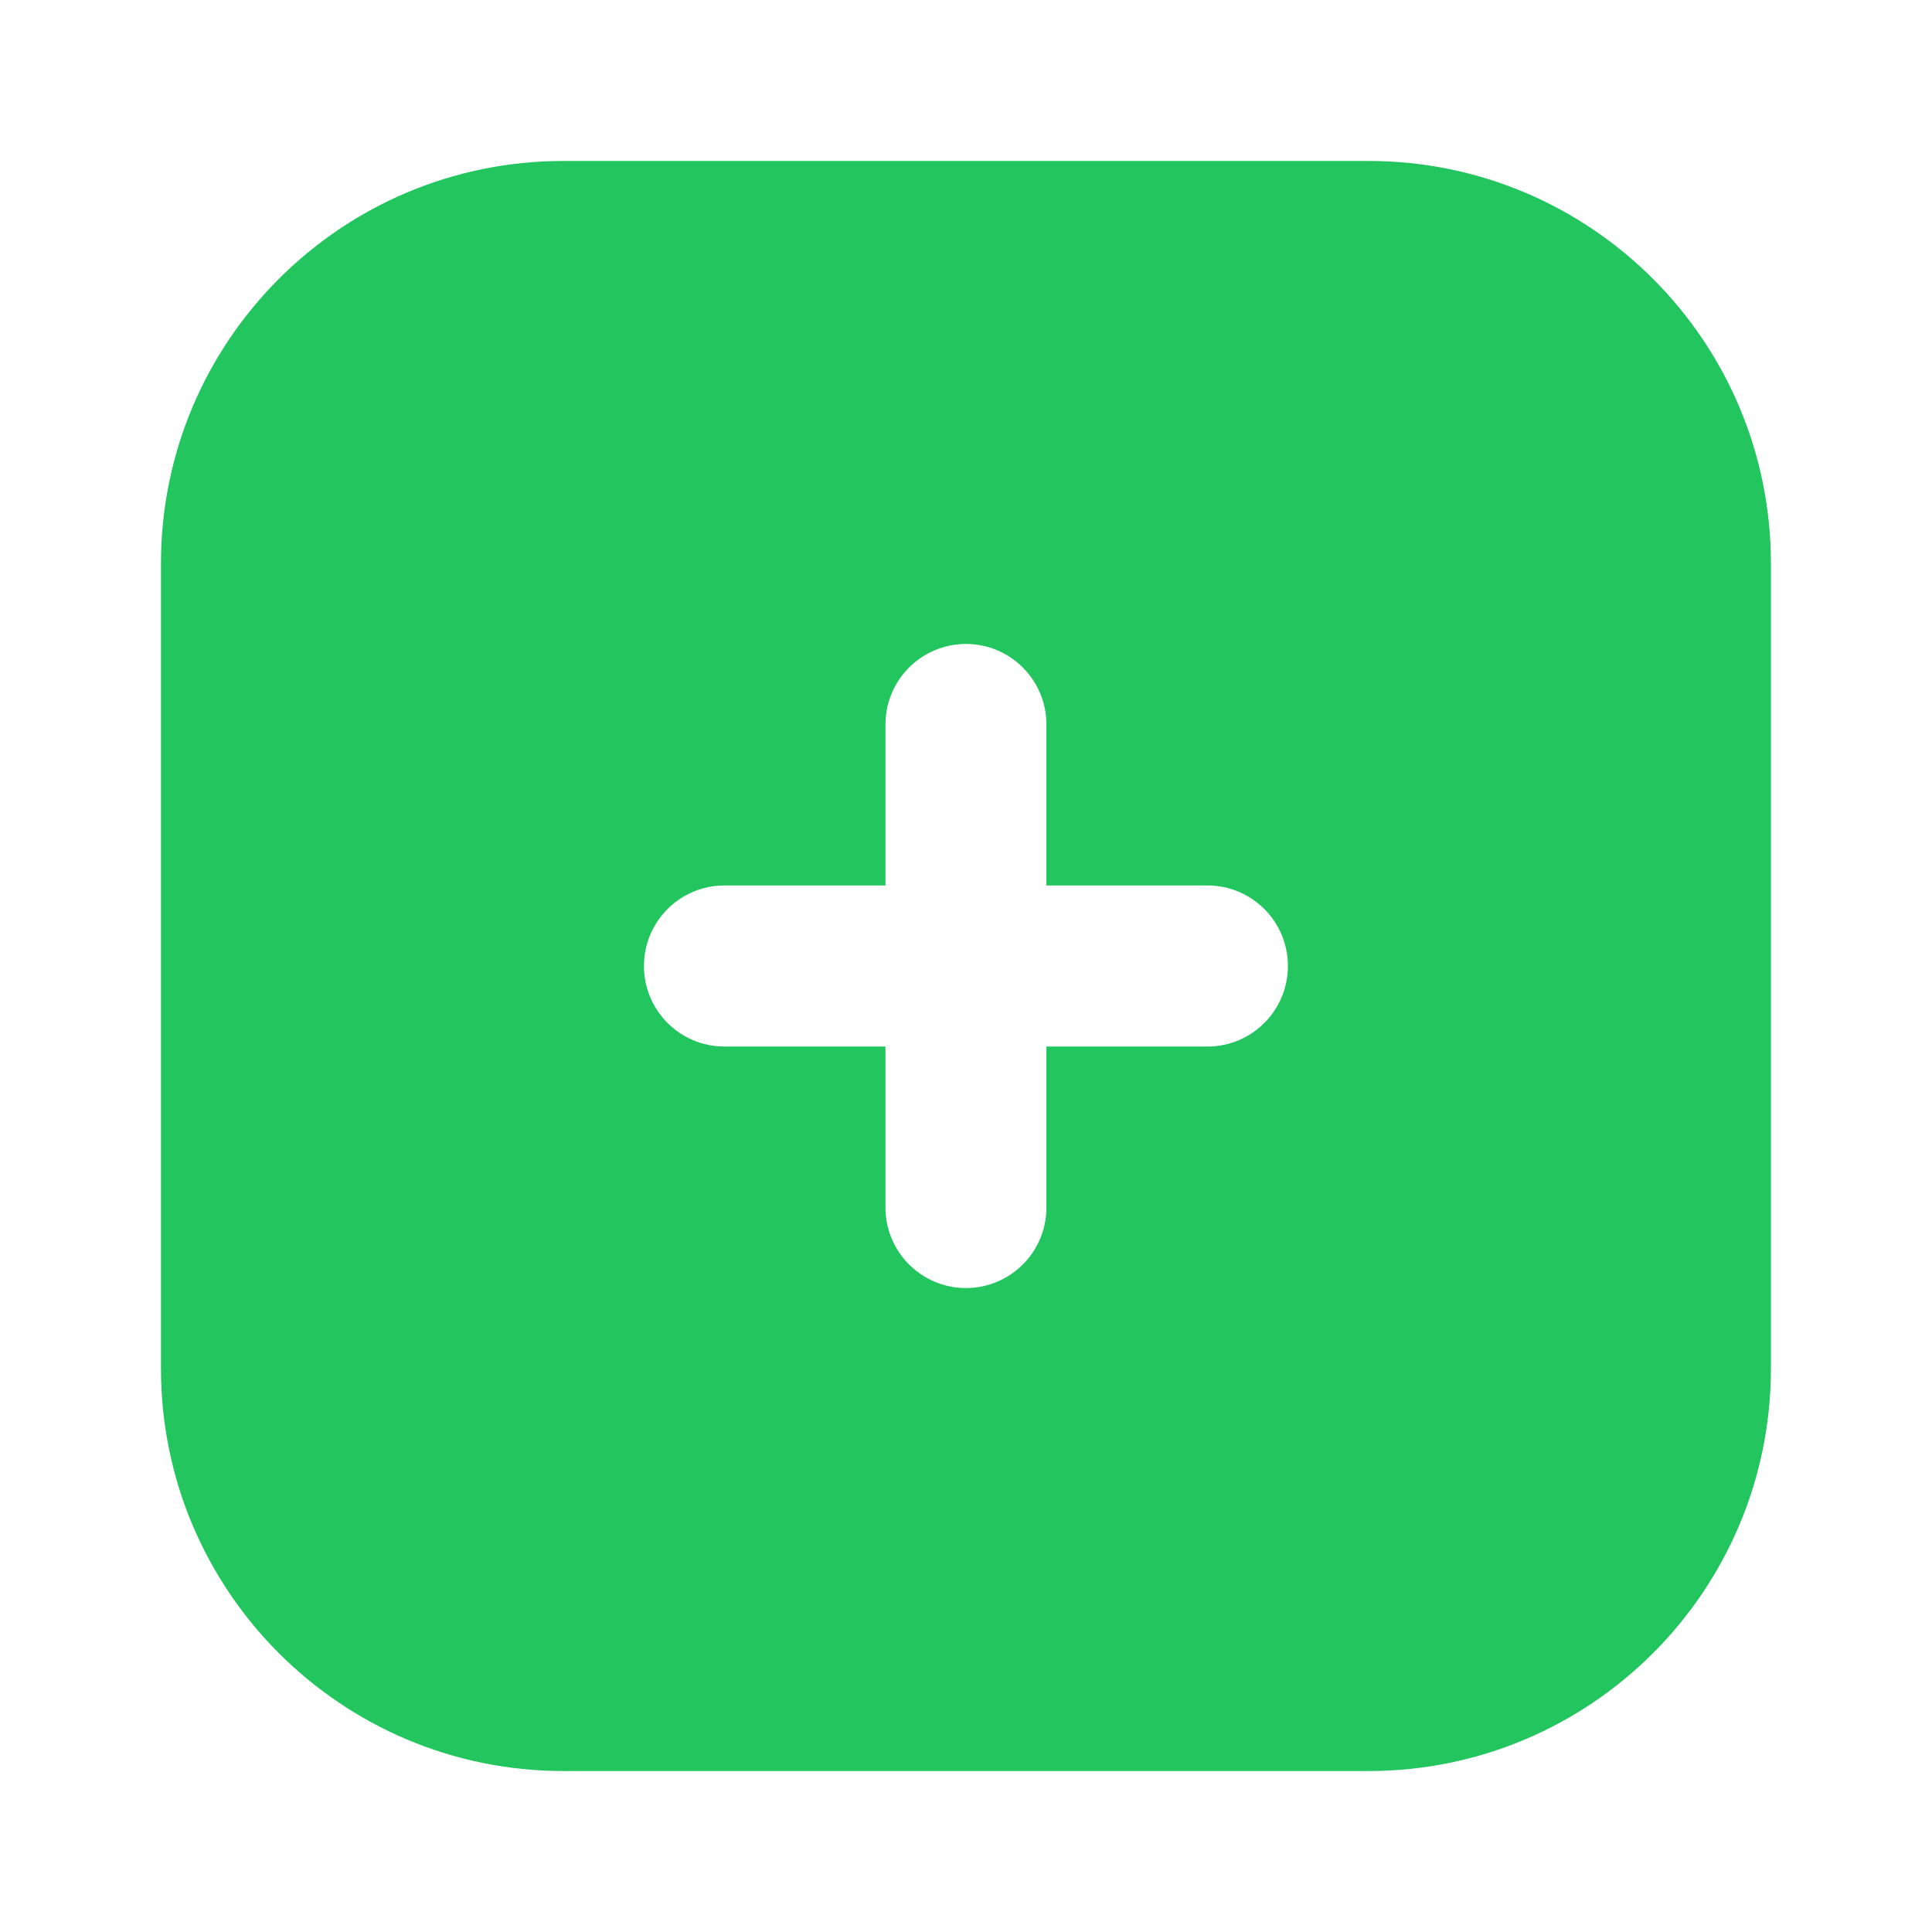
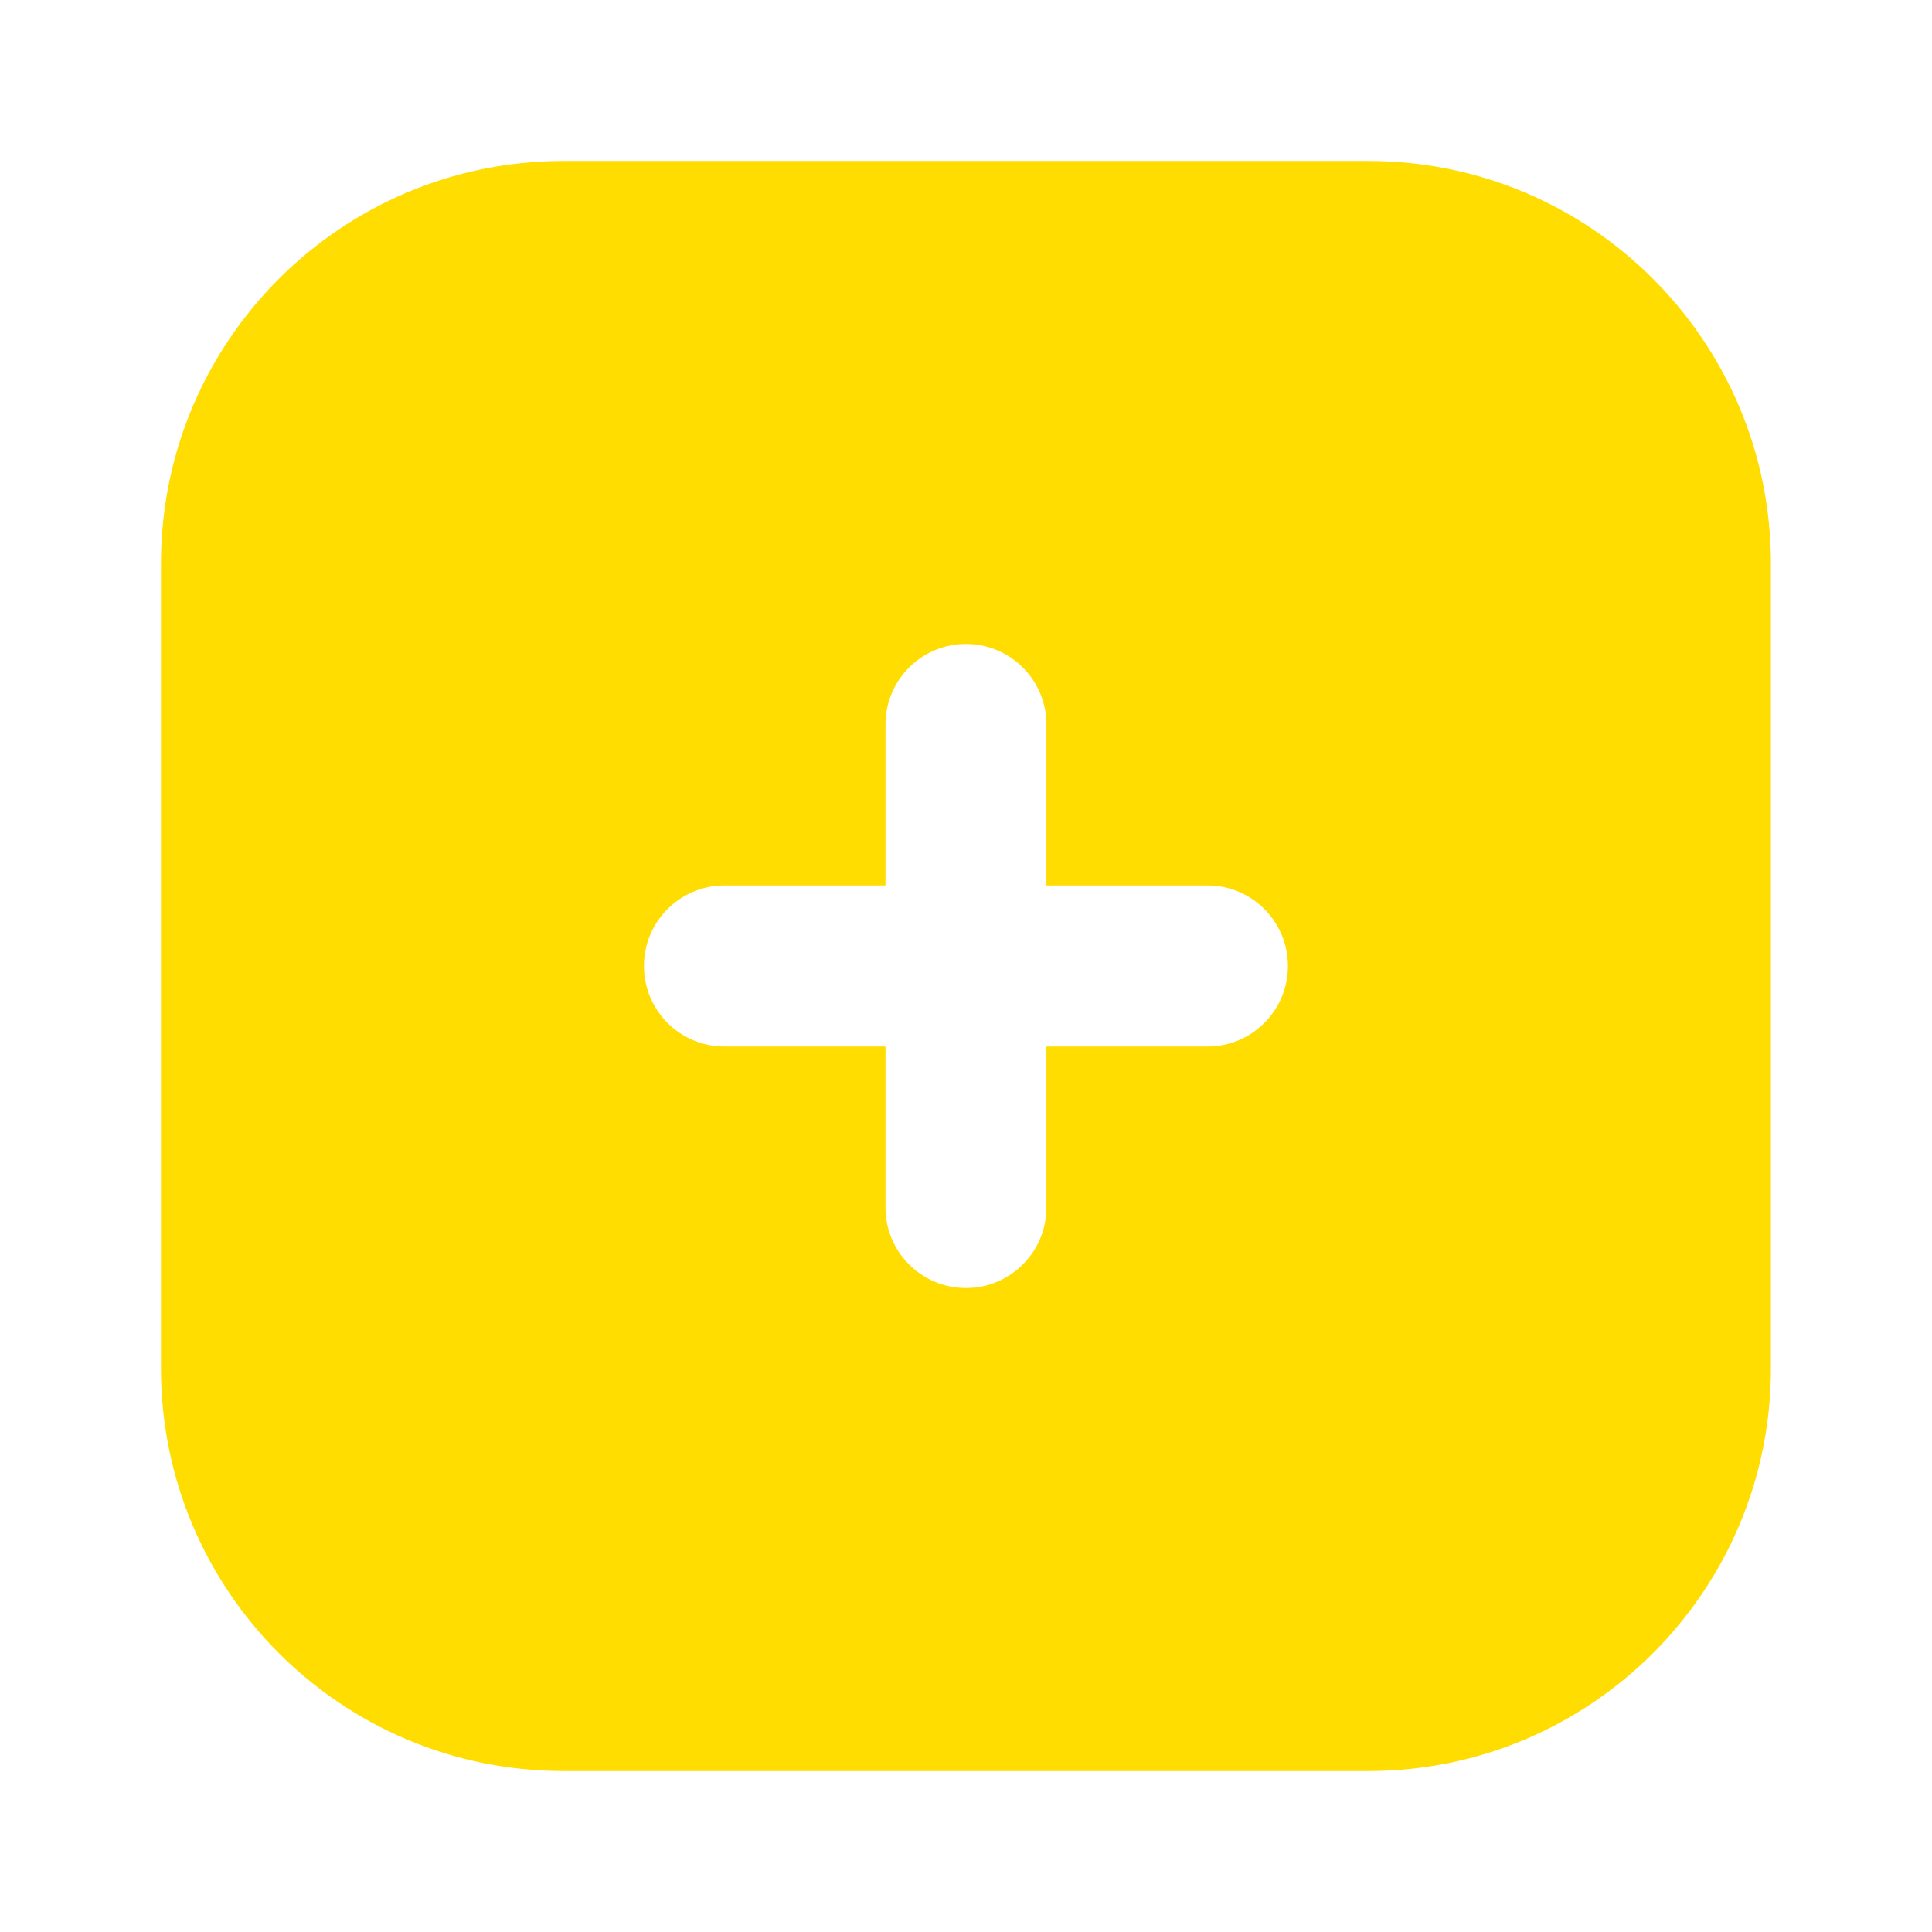
<svg xmlns="http://www.w3.org/2000/svg" width="16" height="16" viewBox="0 0 16 16" fill="none">
  <g id="icons/solid/ic-checkbox-add">
-     <path id="Subtract" fill-rule="evenodd" clip-rule="evenodd" d="M4.666 1.333C2.825 1.333 1.333 2.826 1.333 4.667V11.333C1.333 13.174 2.825 14.667 4.666 14.667H11.333C13.174 14.667 14.666 13.174 14.666 11.333V4.667C14.666 2.826 13.174 1.333 11.333 1.333H4.666ZM8.666 8.667H10C10.368 8.667 10.666 8.368 10.666 8C10.666 7.632 10.368 7.333 10 7.333H8.666V6C8.666 5.632 8.368 5.333 8 5.333C7.631 5.333 7.333 5.632 7.333 6V7.333H6C5.631 7.333 5.333 7.632 5.333 8C5.333 8.368 5.631 8.667 6 8.667H7.333V10C7.333 10.368 7.631 10.667 8 10.667C8.368 10.667 8.666 10.368 8.666 10V8.667Z" fill="#22C55E" />
+     <path id="Subtract" fill-rule="evenodd" clip-rule="evenodd" d="M4.666 1.333C2.825 1.333 1.333 2.826 1.333 4.667V11.333C1.333 13.174 2.825 14.667 4.666 14.667H11.333C13.174 14.667 14.666 13.174 14.666 11.333V4.667C14.666 2.826 13.174 1.333 11.333 1.333H4.666ZM8.666 8.667H10C10.368 8.667 10.666 8.368 10.666 8C10.666 7.632 10.368 7.333 10 7.333H8.666V6C8.666 5.632 8.368 5.333 8 5.333C7.631 5.333 7.333 5.632 7.333 6V7.333H6C5.631 7.333 5.333 7.632 5.333 8C5.333 8.368 5.631 8.667 6 8.667H7.333V10C7.333 10.368 7.631 10.667 8 10.667C8.368 10.667 8.666 10.368 8.666 10V8.667Z" fill="#FFDD00" />
  </g>
</svg>
